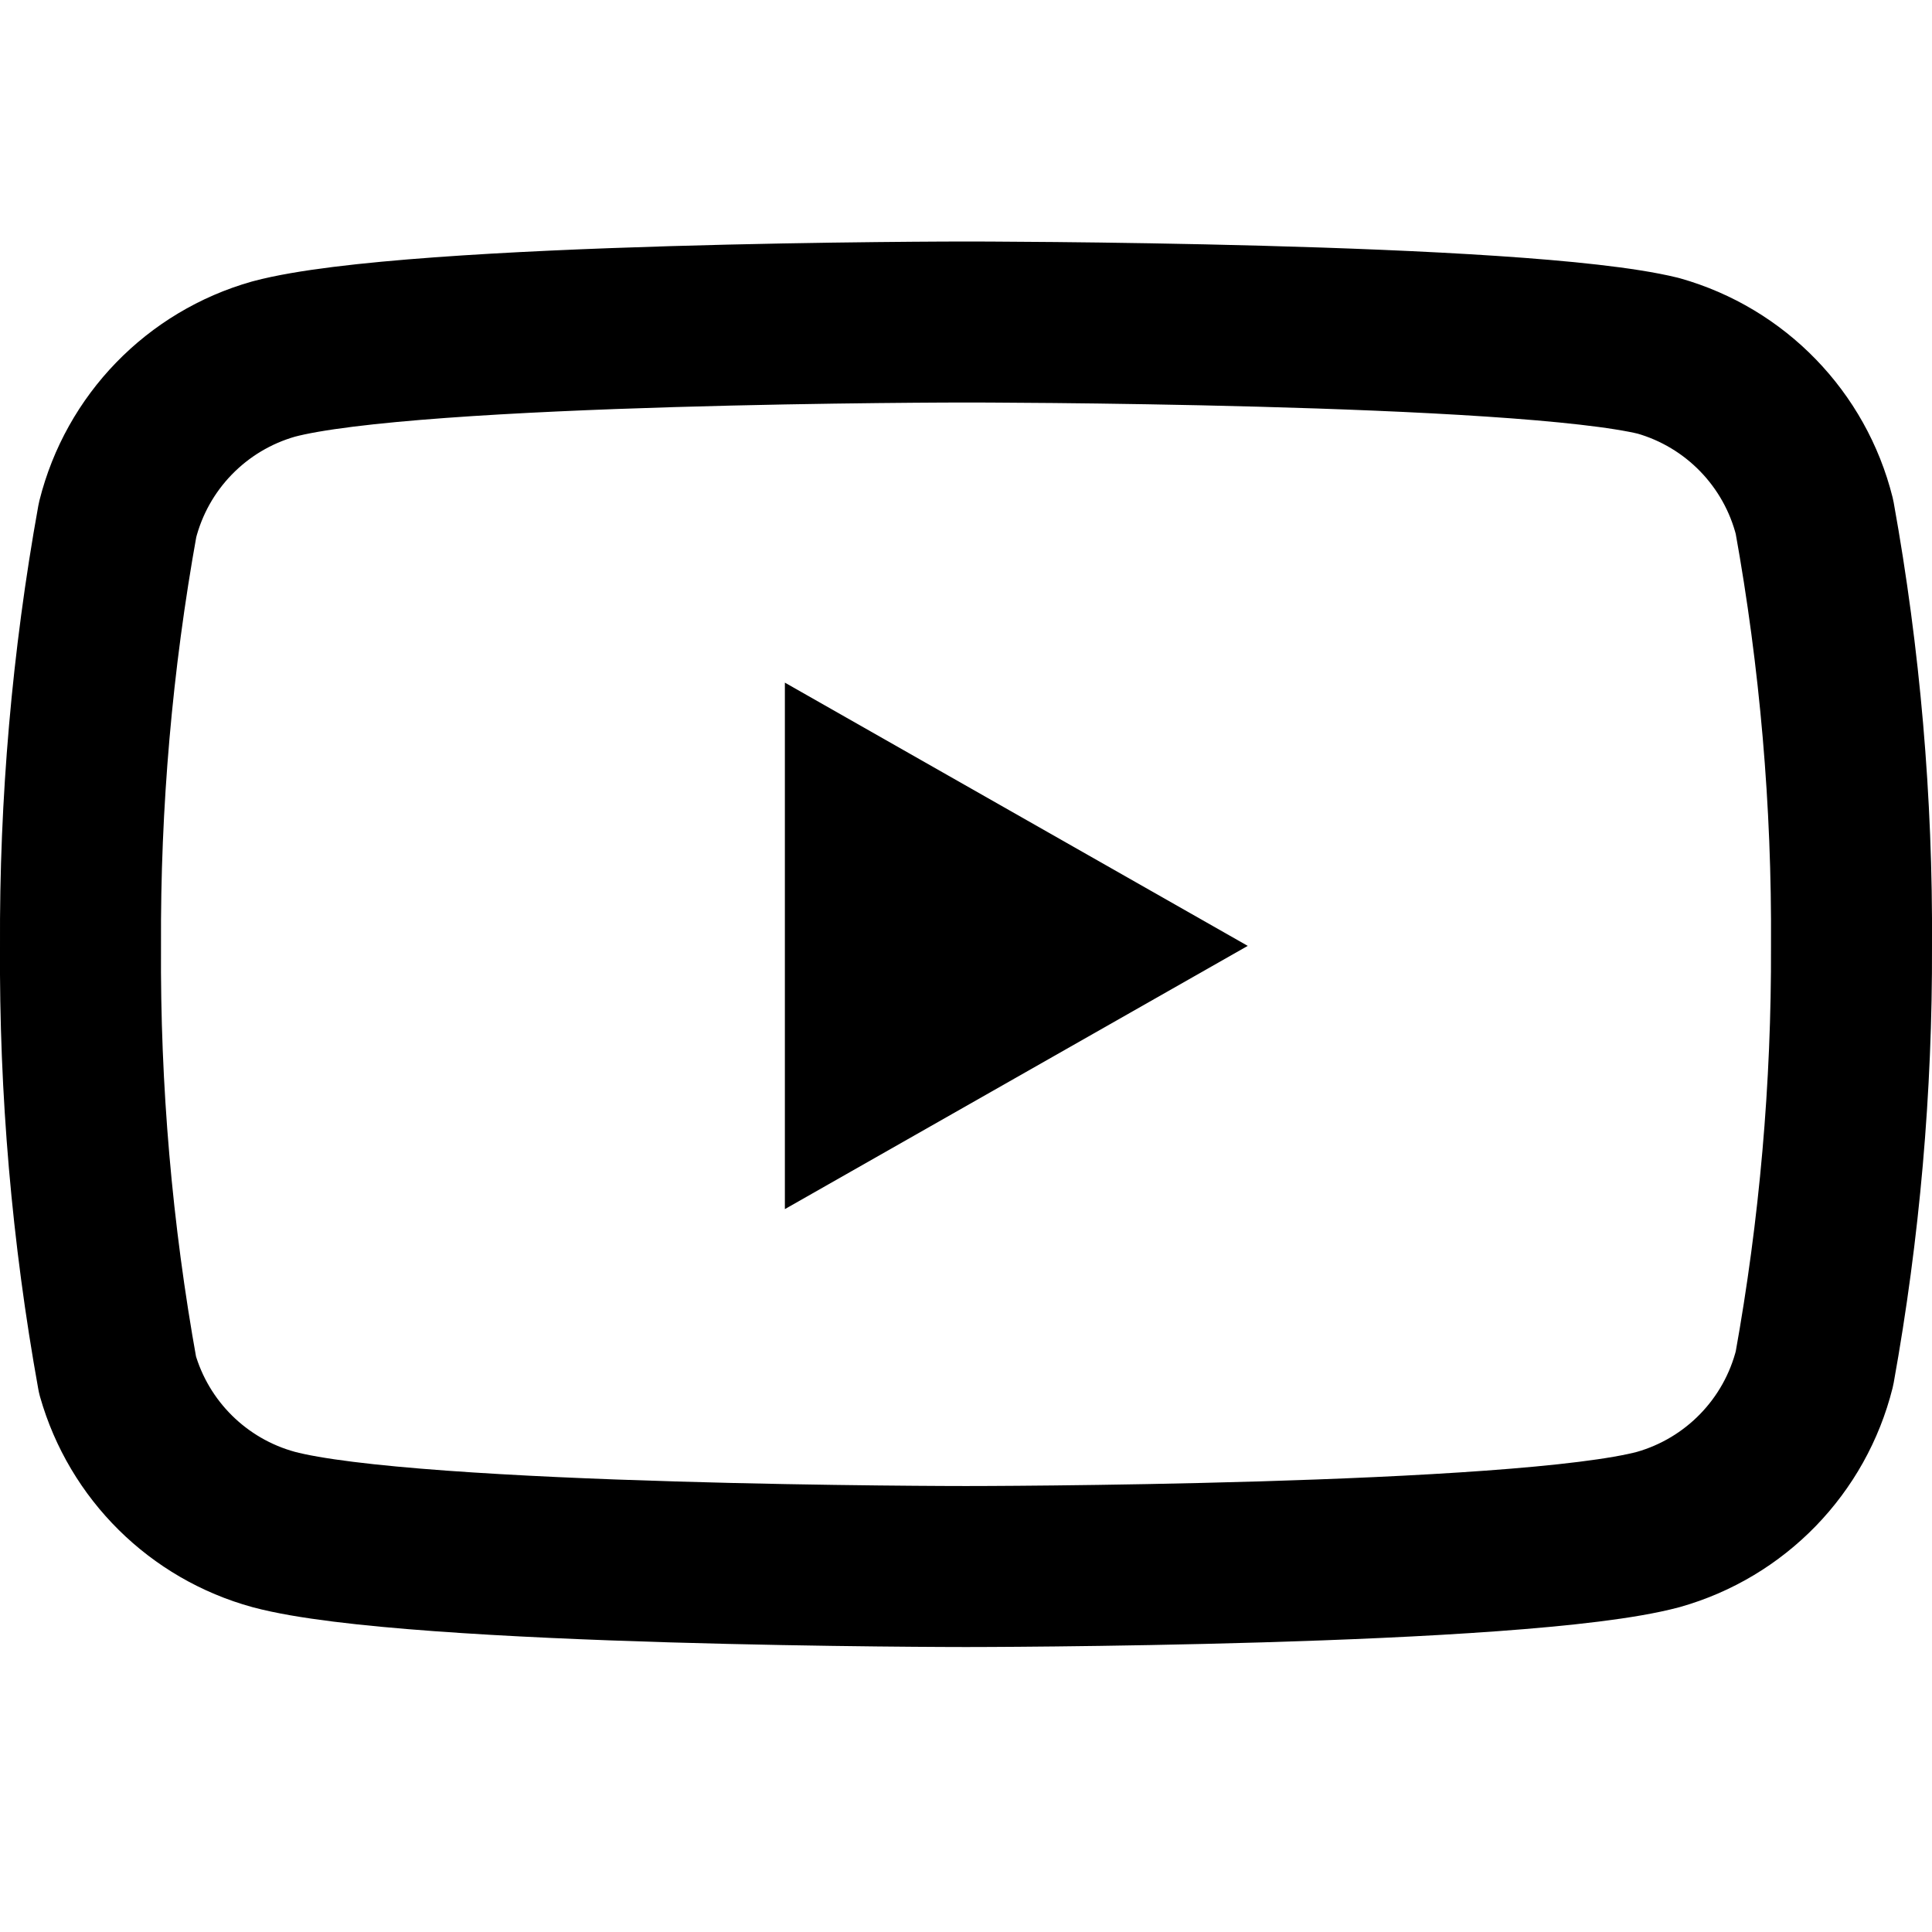
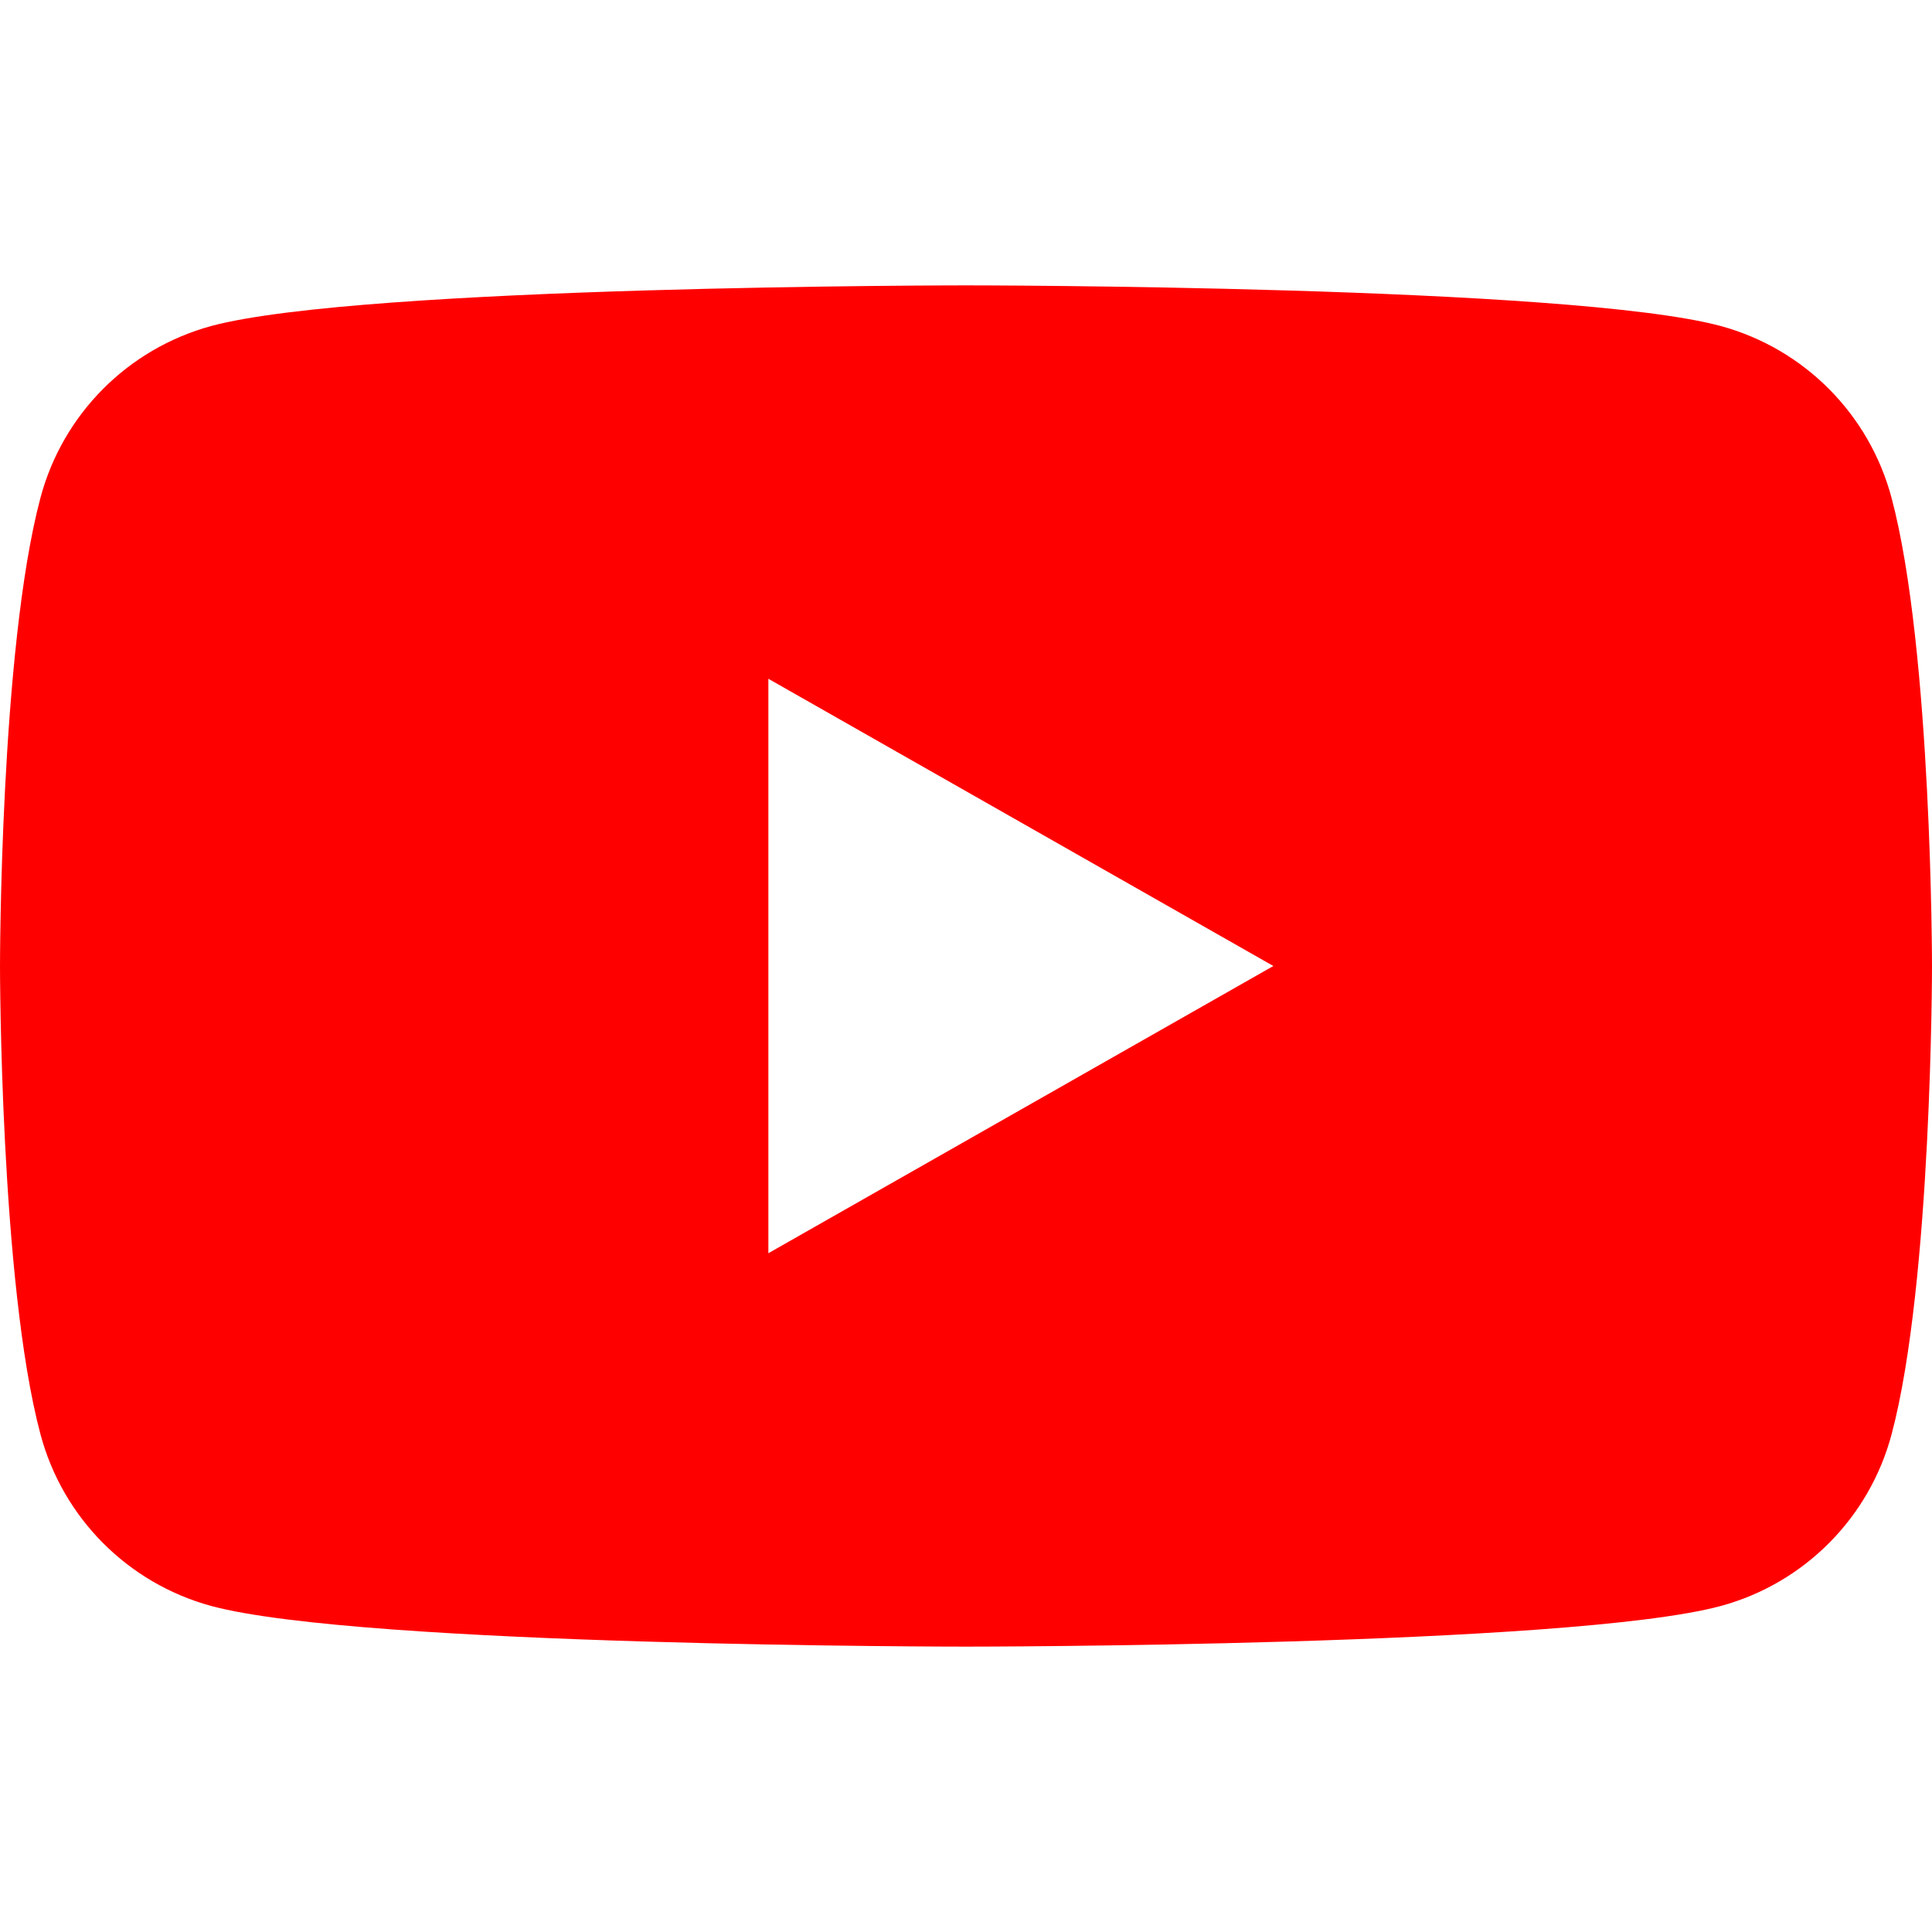
- <svg xmlns="http://www.w3.org/2000/svg" viewBox="0 0 24 24" width="24" height="24" fill="none" stroke="currentColor" stroke-width="2" stroke-linecap="round" stroke-linejoin="round">
-   <path d="M22.54 6.42a2.78 2.78 0 0 0-1.94-2C18.88 4 12 4 12 4s-6.88 0-8.6.46a2.78 2.78 0 0 0-1.94 2A29 29 0 0 0 1 11.75a29 29 0 0 0 .46 5.33A2.78 2.78 0 0 0 3.4 19c1.72.46 8.6.46 8.6.46s6.88 0 8.6-.46a2.78 2.78 0 0 0 1.94-2 29 29 0 0 0 .46-5.25 29 29 0 0 0-.46-5.33z" />
-   <path d="m9.75 15.02 5.75-3.27-5.75-3.27v6.54z" fill="currentColor" stroke="none" />
+ <svg xmlns="http://www.w3.org/2000/svg" role="img" viewBox="0 0 24 24">
+   <path fill="#FF0000" d="M23.498 6.186a3.016 3.016 0 0 0-2.122-2.136C19.505 3.545 12 3.545 12 3.545s-7.505 0-9.377.505A3.017 3.017 0 0 0 .502 6.186C0 8.07 0 12 0 12s0 3.93.502 5.814a3.016 3.016 0 0 0 2.122 2.136c1.871.505 9.376.505 9.376.505s7.505 0 9.377-.505a3.015 3.015 0 0 0 2.122-2.136C24 15.93 24 12 24 12s0-3.93-.502-5.814zM9.545 15.568V8.432L15.818 12l-6.273 3.568z" />
</svg>
